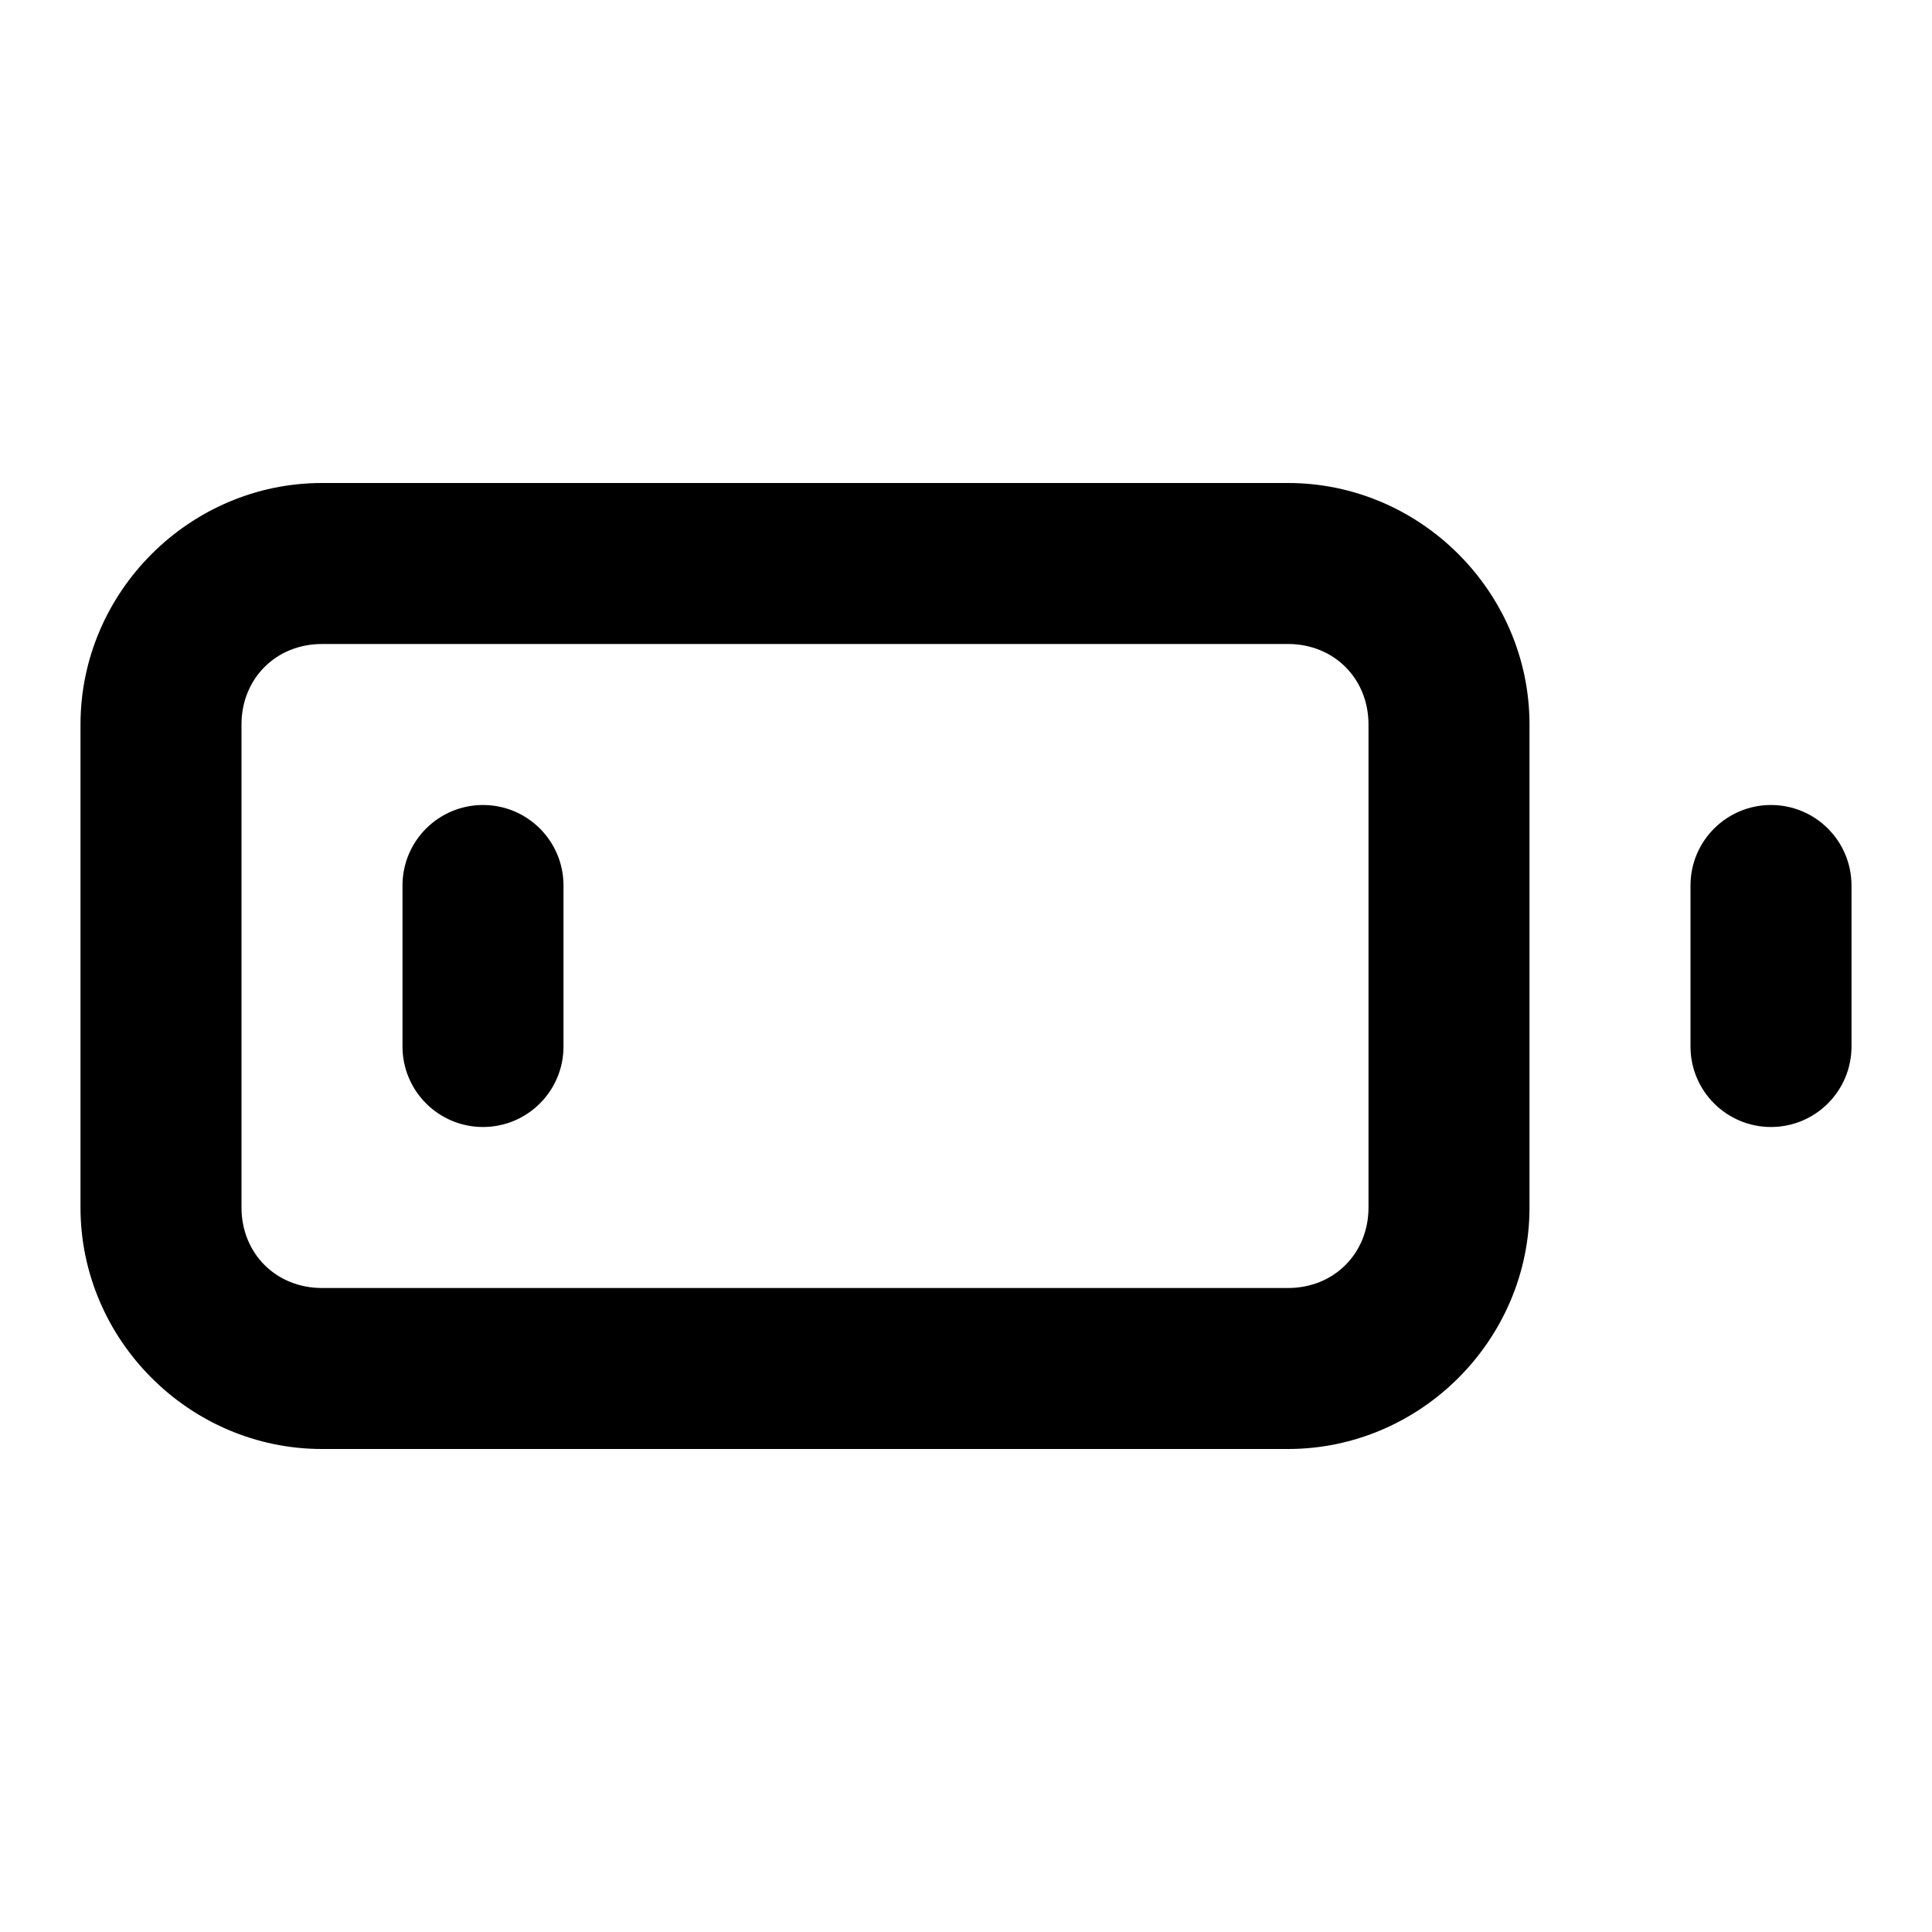
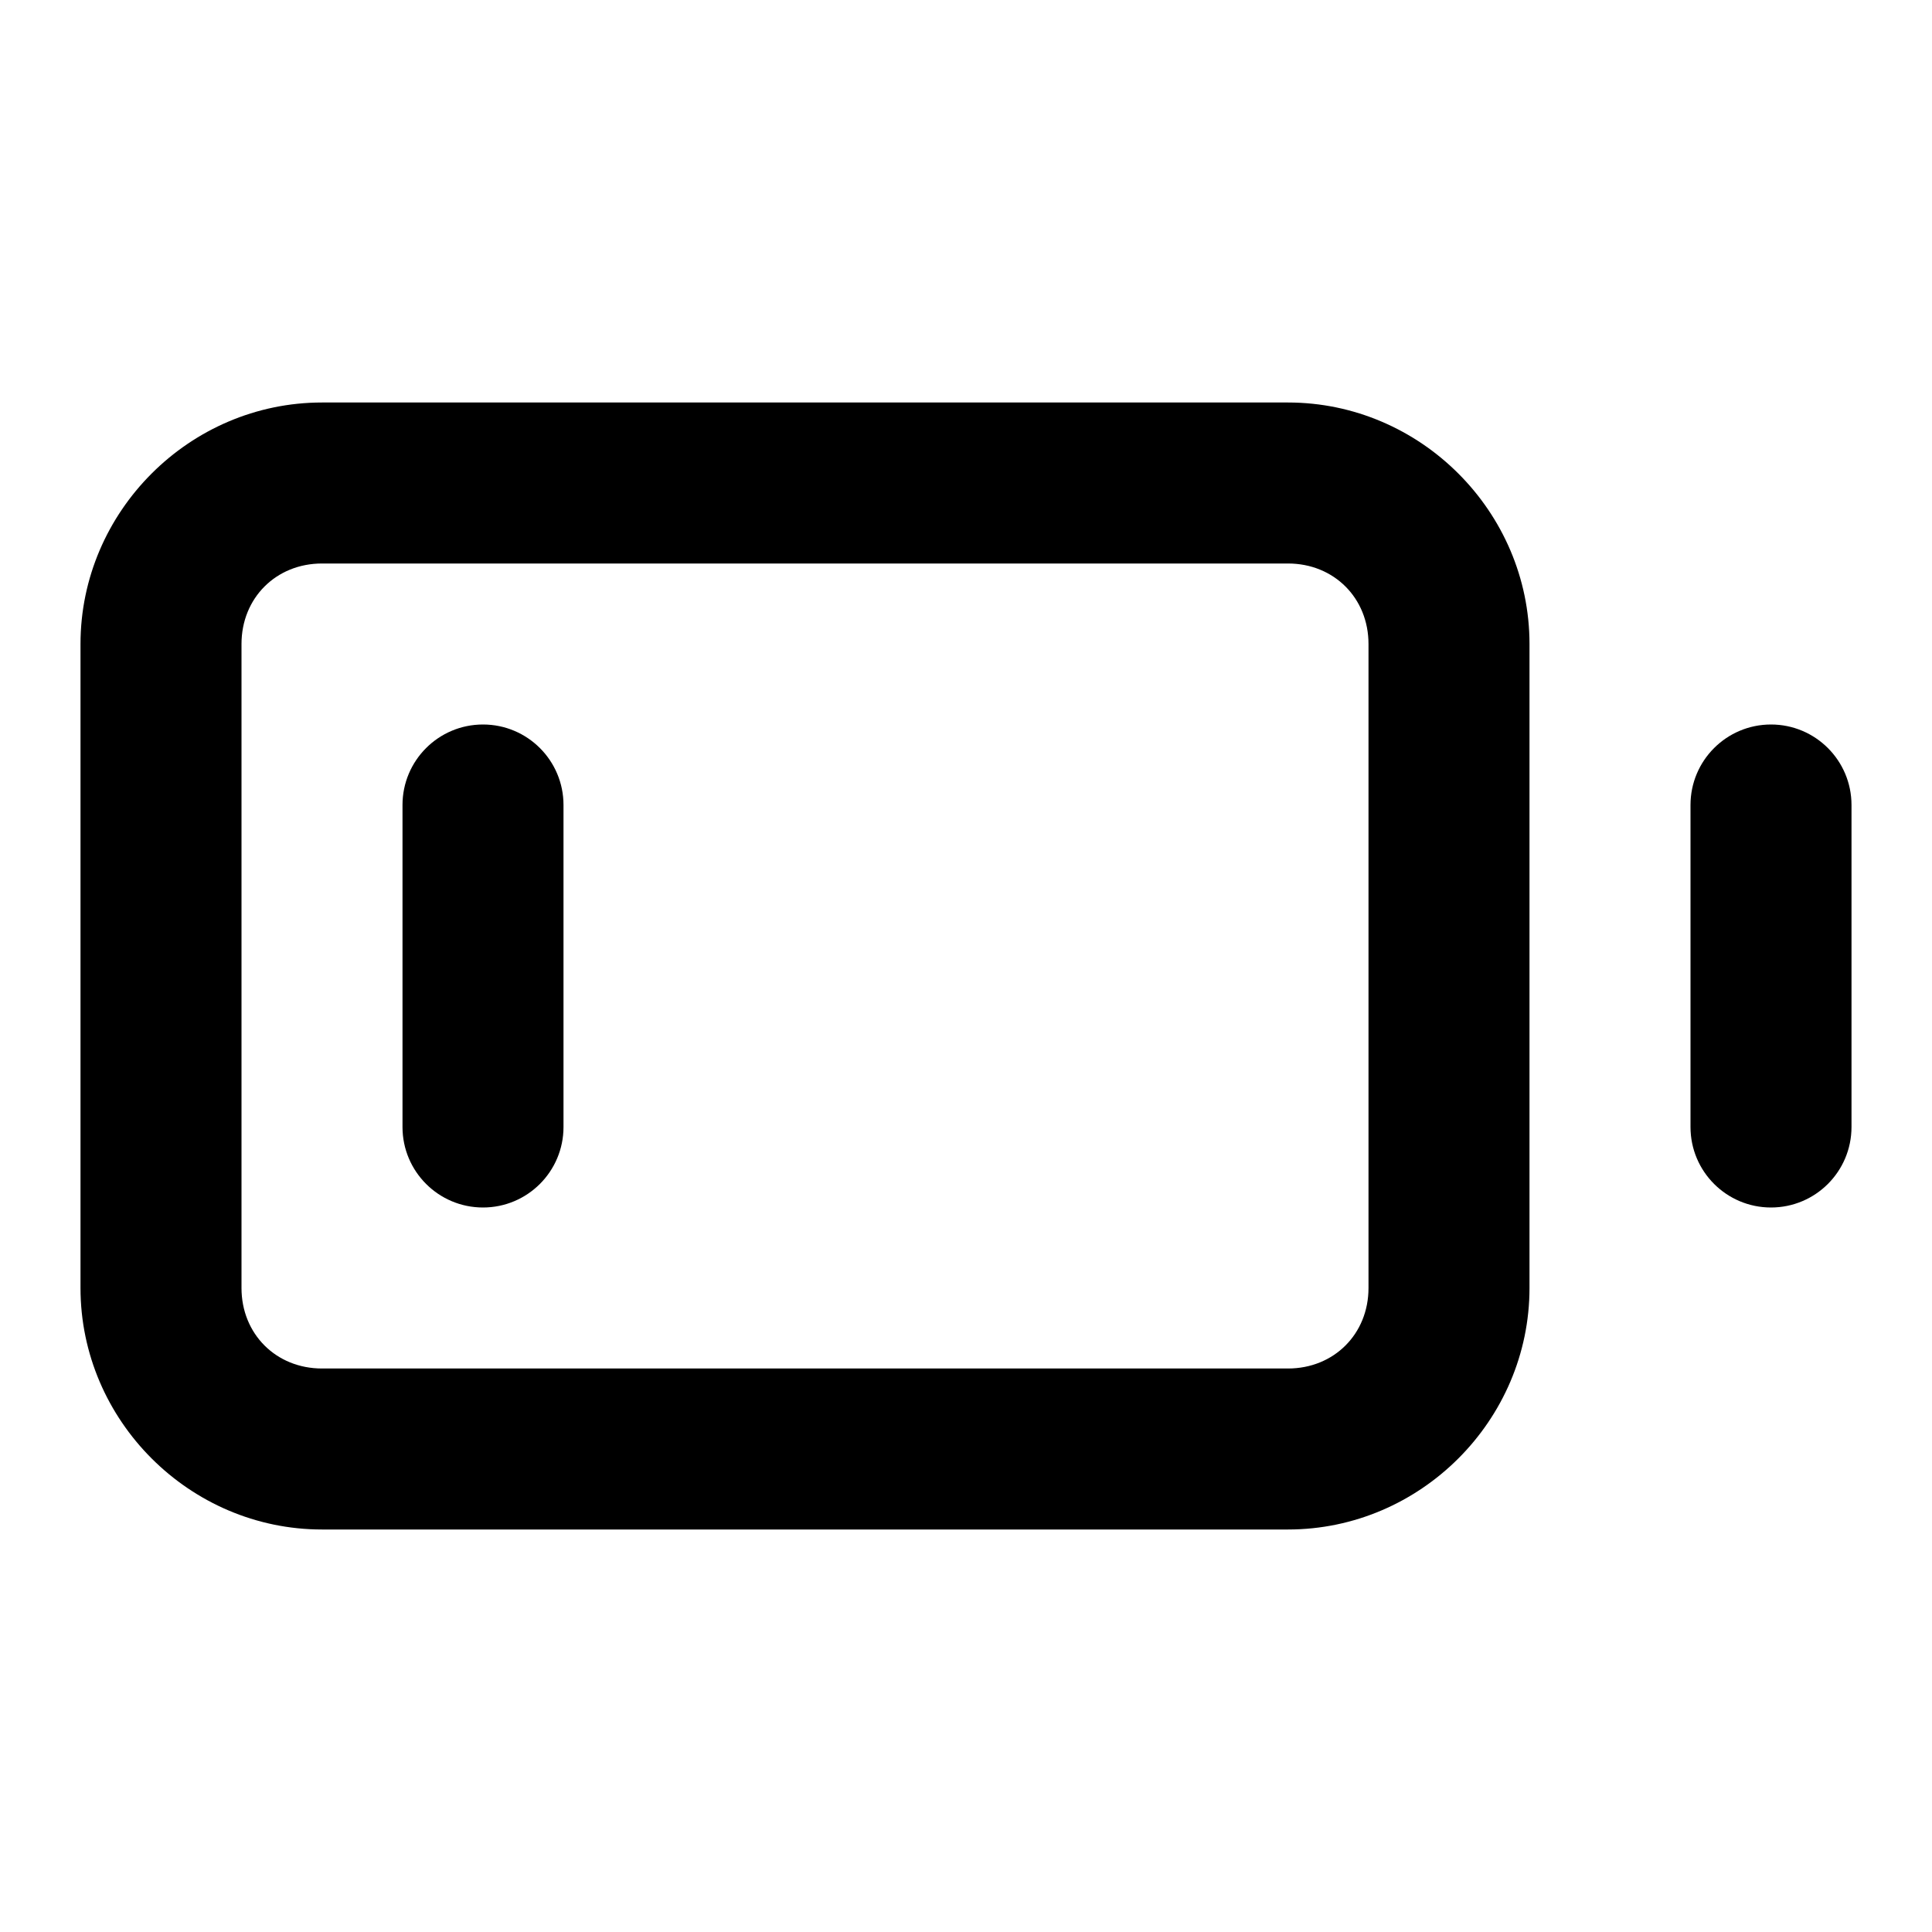
<svg xmlns="http://www.w3.org/2000/svg" width="24" height="24" viewBox="0 0 24 24" fill="currentColor" tags="power,electricity,energy,accumulator,charge" categories="connectivity,devices">
-   <path d="M 4 6 C 2.355 6 1 7.355 1 9 L 1 15 C 1 16.645 2.355 18 4 18 L 16 18 C 17.645 18 19 16.645 19 15 L 19 9 C 19 7.355 17.645 6 16 6 L 4 6 z M 4 8 L 16 8 C 16.571 8 17 8.429 17 9 L 17 15 C 17 15.571 16.571 16 16 16 L 4 16 C 3.429 16 3 15.571 3 15 L 3 9 C 3 8.429 3.429 8 4 8 z M 6 10 A 1 1 0 0 0 5 11 L 5 13 A 1 1 0 0 0 6 14 A 1 1 0 0 0 7 13 L 7 11 A 1 1 0 0 0 6 10 z M 22 10 A 1 1 0 0 0 21 11 L 21 13 A 1 1 0 0 0 22 14 A 1 1 0 0 0 23 13 L 23 11 A 1 1 0 0 0 22 10 z " />
+   <path d="M 4 5 C 2.355 5 1 6.355 1 8 L 1 16 C 1 17.645 2.355 19 4 19 L 16 19 C 17.645 19 19 17.645 19 16 L 19 8 C 19 6.355 17.645 5 16 5 L 4 5 z M 4 7 L 16 7 C 16.571 7 17 7.429 17 8 L 17 16 C 17 16.571 16.571 17 16 17 L 4 17 C 3.429 17 3 16.571 3 16 L 3 8 C 3 7.429 3.429 7 4 7 z M 6 9 A 1 1 0 0 0 5 10 L 5 14 A 1 1 0 0 0 6 15 A 1 1 0 0 0 7 14 L 7 10 A 1 1 0 0 0 6 9 z M 22 9 A 1 1 0 0 0 21 10 L 21 14 A 1 1 0 0 0 22 15 A 1 1 0 0 0 23 14 L 23 10 A 1 1 0 0 0 22 9 z " />
</svg>
